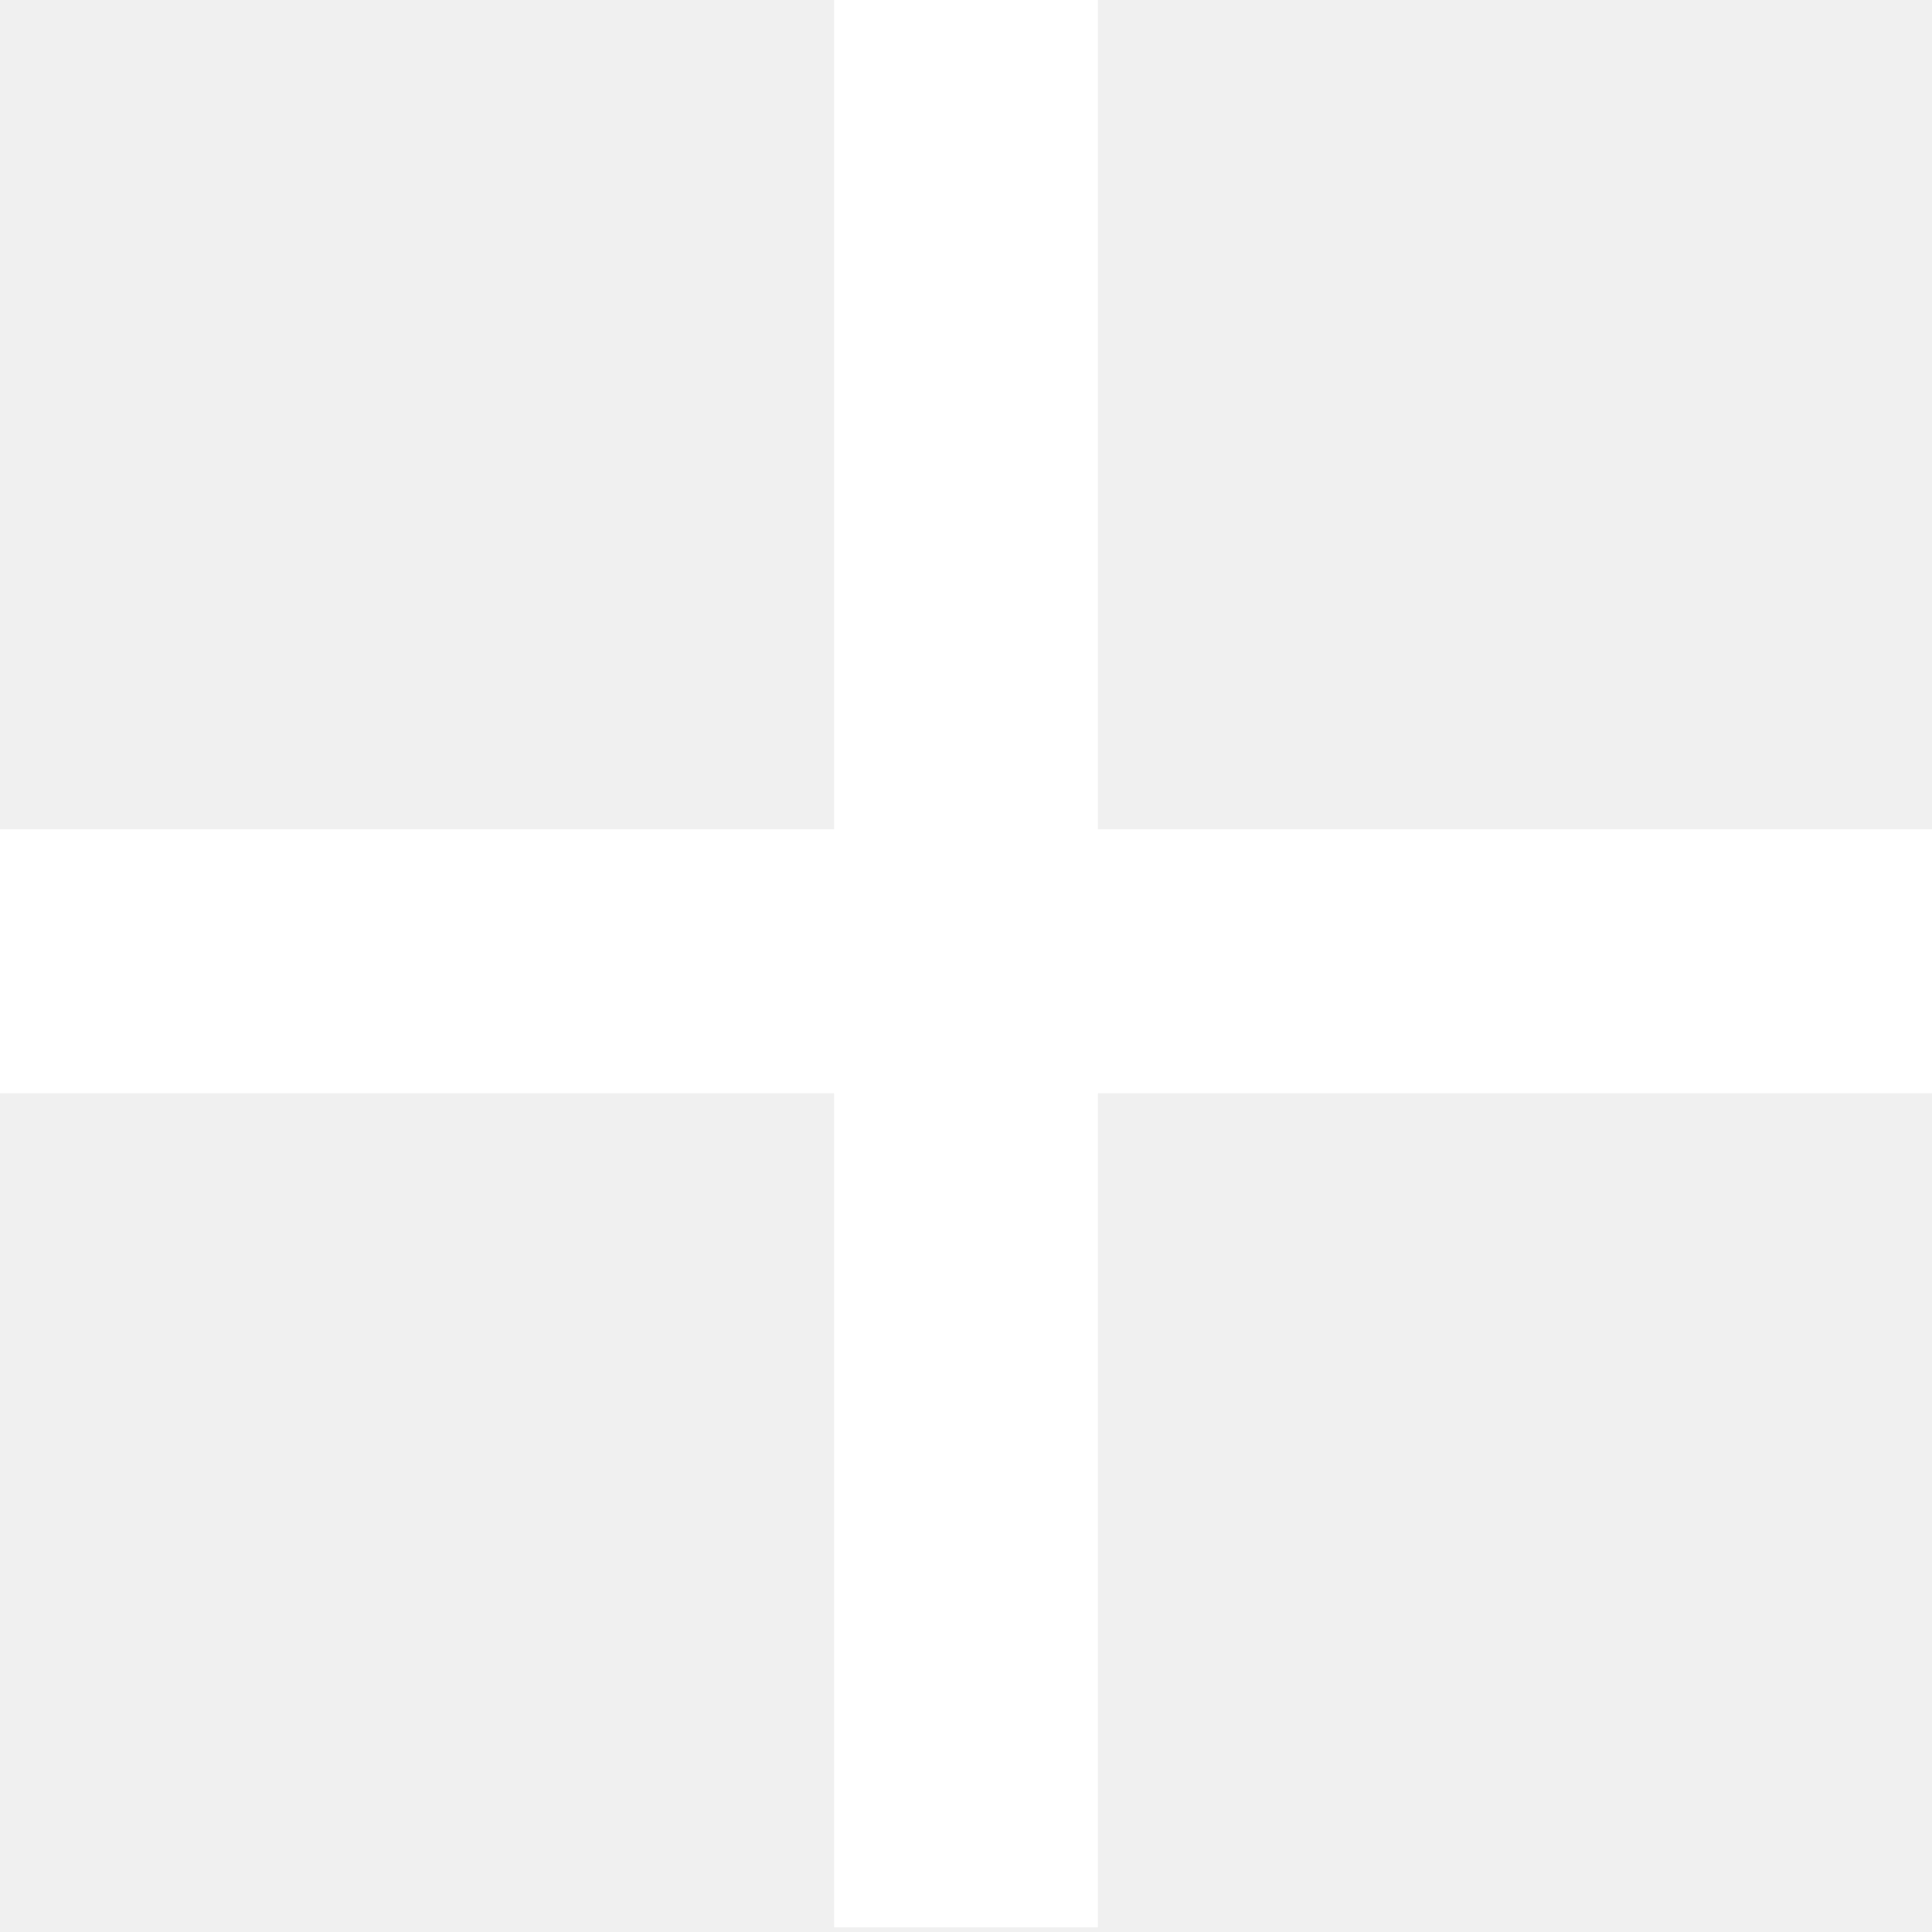
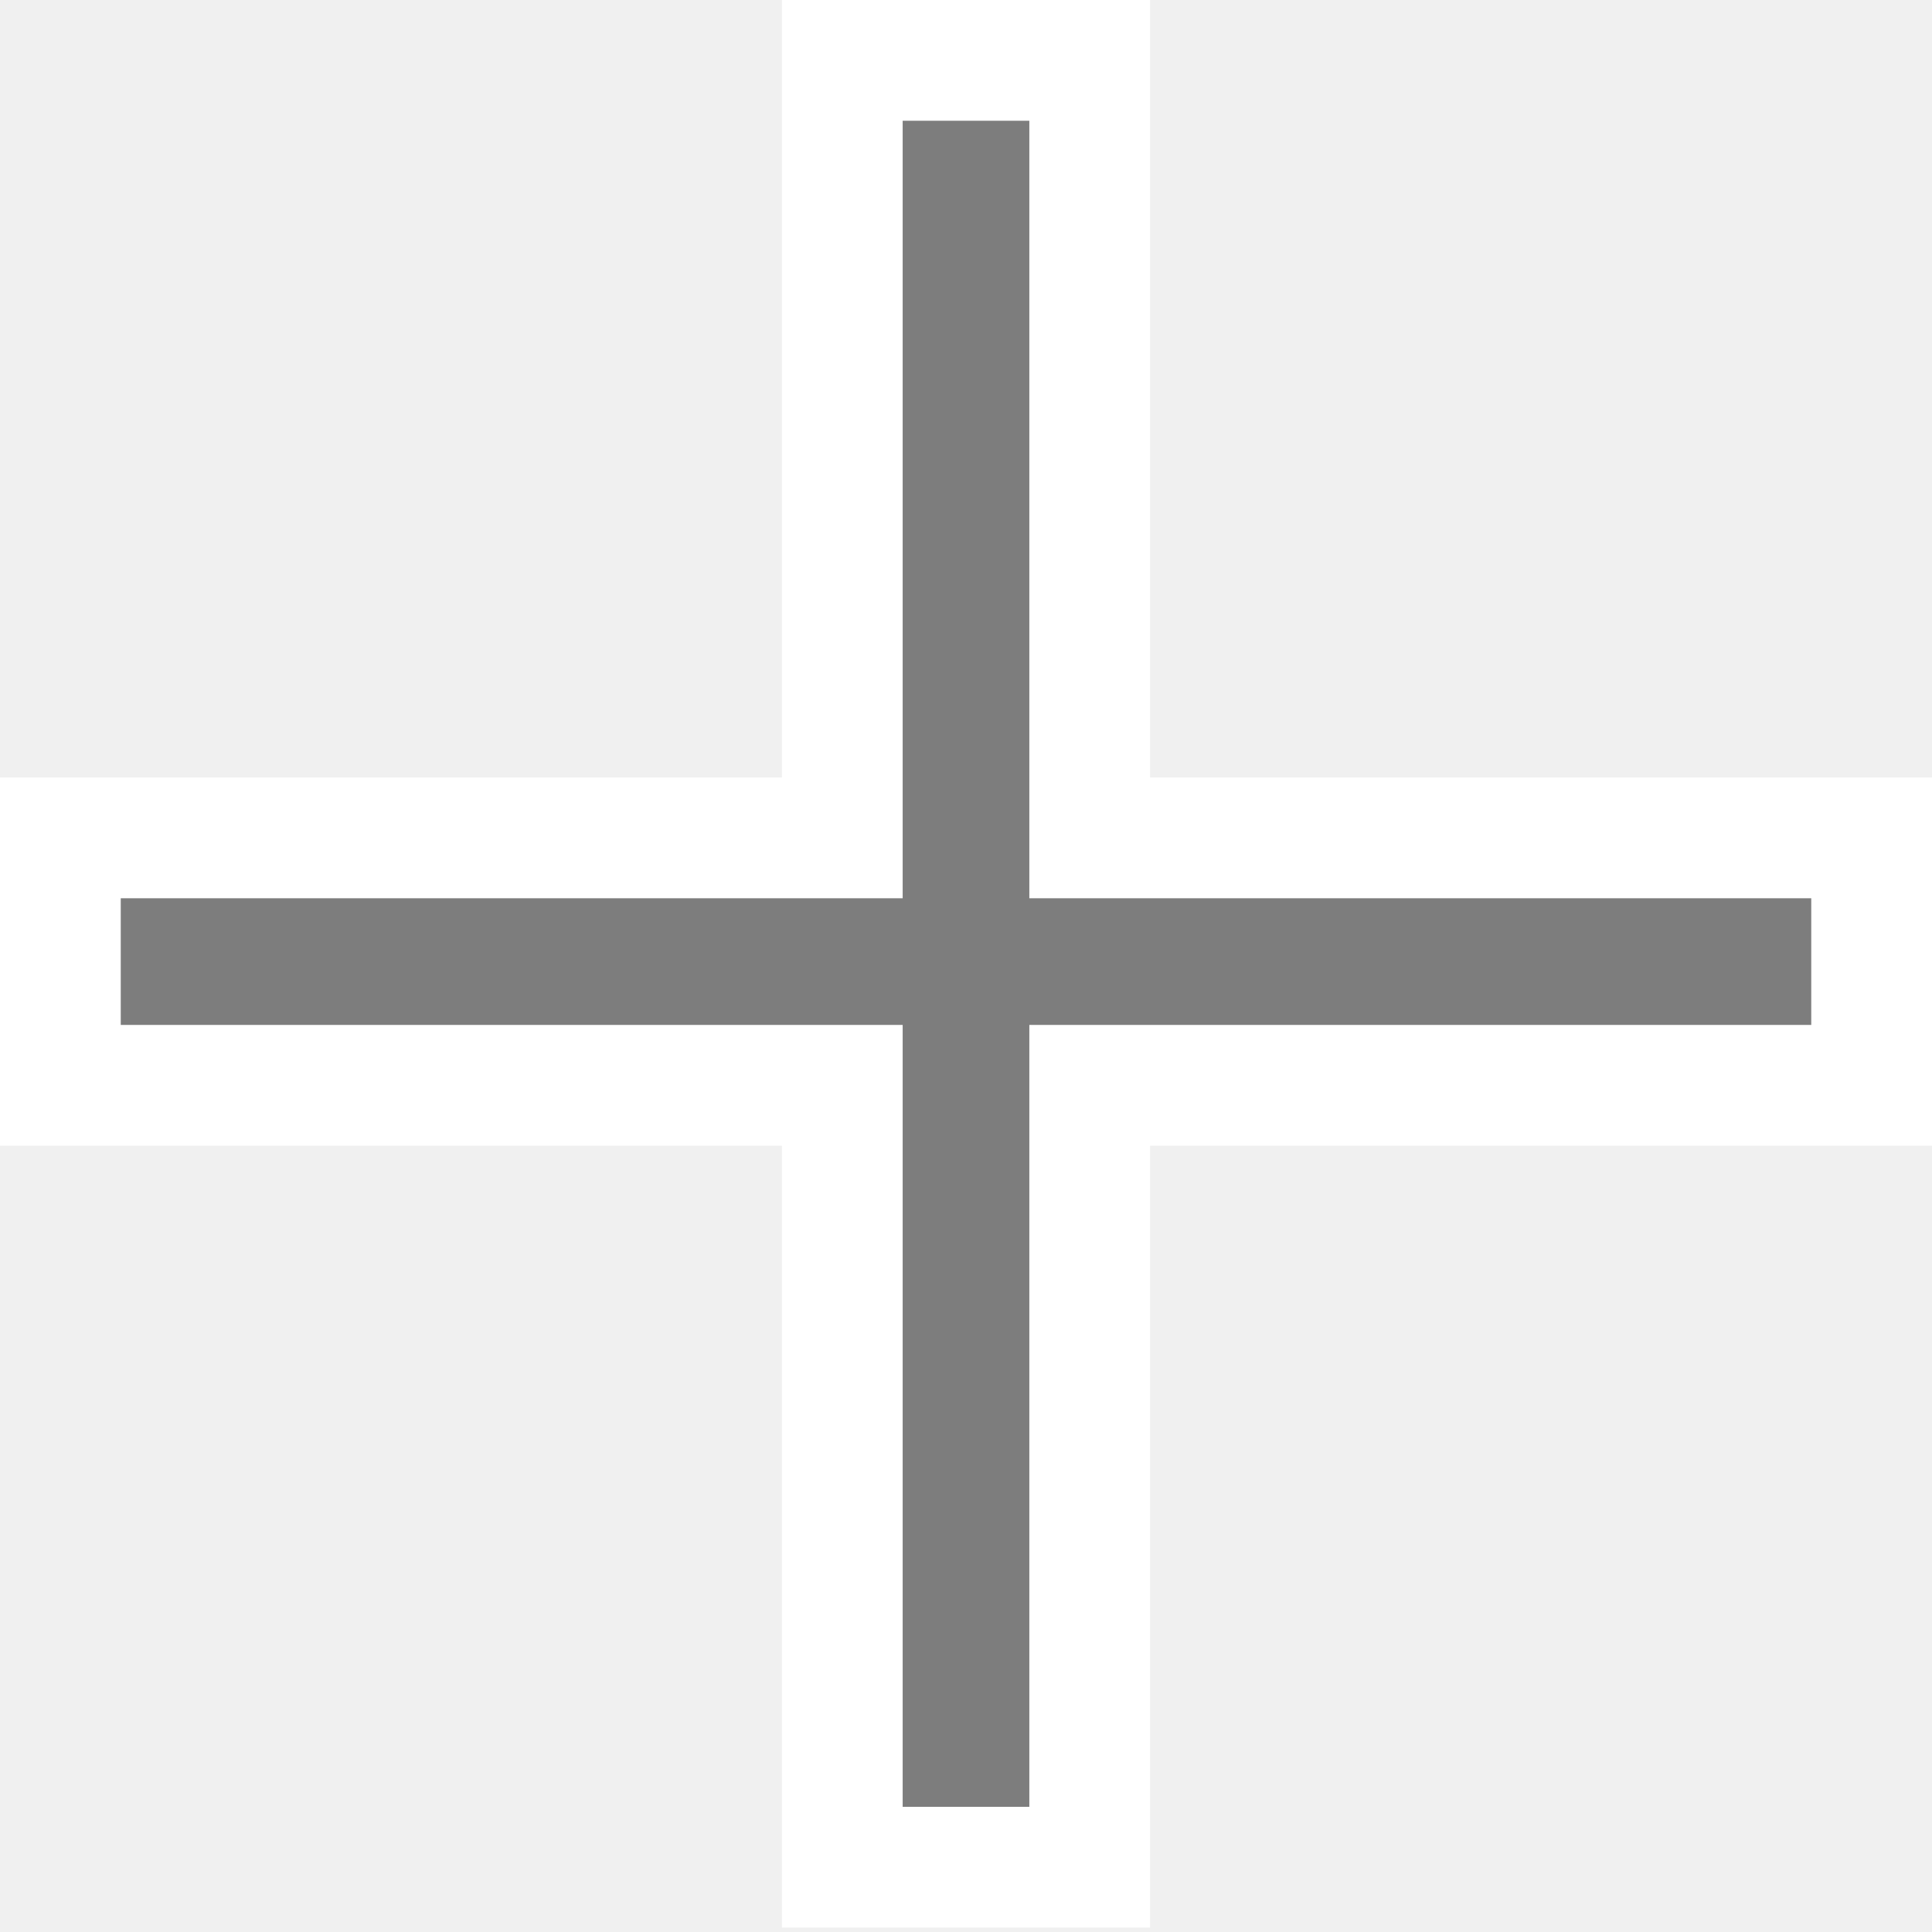
- <svg xmlns="http://www.w3.org/2000/svg" width="30px" height="30px" viewBox="0 0 30 30" version="1.1">
-   <g id="Page-1" stroke="none" stroke-width="1" fill="none" fill-rule="evenodd">
-     <g id="3" transform="translate(-1828, -983)" fill="#FFFFFF" fill-rule="nonzero">
-       <polygon id="+" points="1845.049 995.878 1858 995.878 1858 999.976 1845.049 999.976 1845.049 1012.927 1840.951 1012.927 1840.951 999.976 1828 999.976 1828 995.878 1840.951 995.878 1840.951 983 1845.049 983" />
+ <svg xmlns="http://www.w3.org/2000/svg" width="32px" height="32px" viewBox="0 0 32 32" version="1.1">
+   <g id="Symbols" stroke="none" stroke-width="1" fill="none" fill-rule="evenodd">
+     <g id="Menu" transform="translate(-36, -934)" fill="#7D7D7D" fill-rule="nonzero" stroke="#FFFFFF" stroke-width="2">
+       <polygon id="+" points="54.049 947.878 67 947.878 67 951.976 54.049 951.976 54.049 964.927 49.951 964.927 49.951 951.976 37 951.976 37 947.878 49.951 947.878 49.951 935 54.049 935" />
    </g>
  </g>
</svg>
